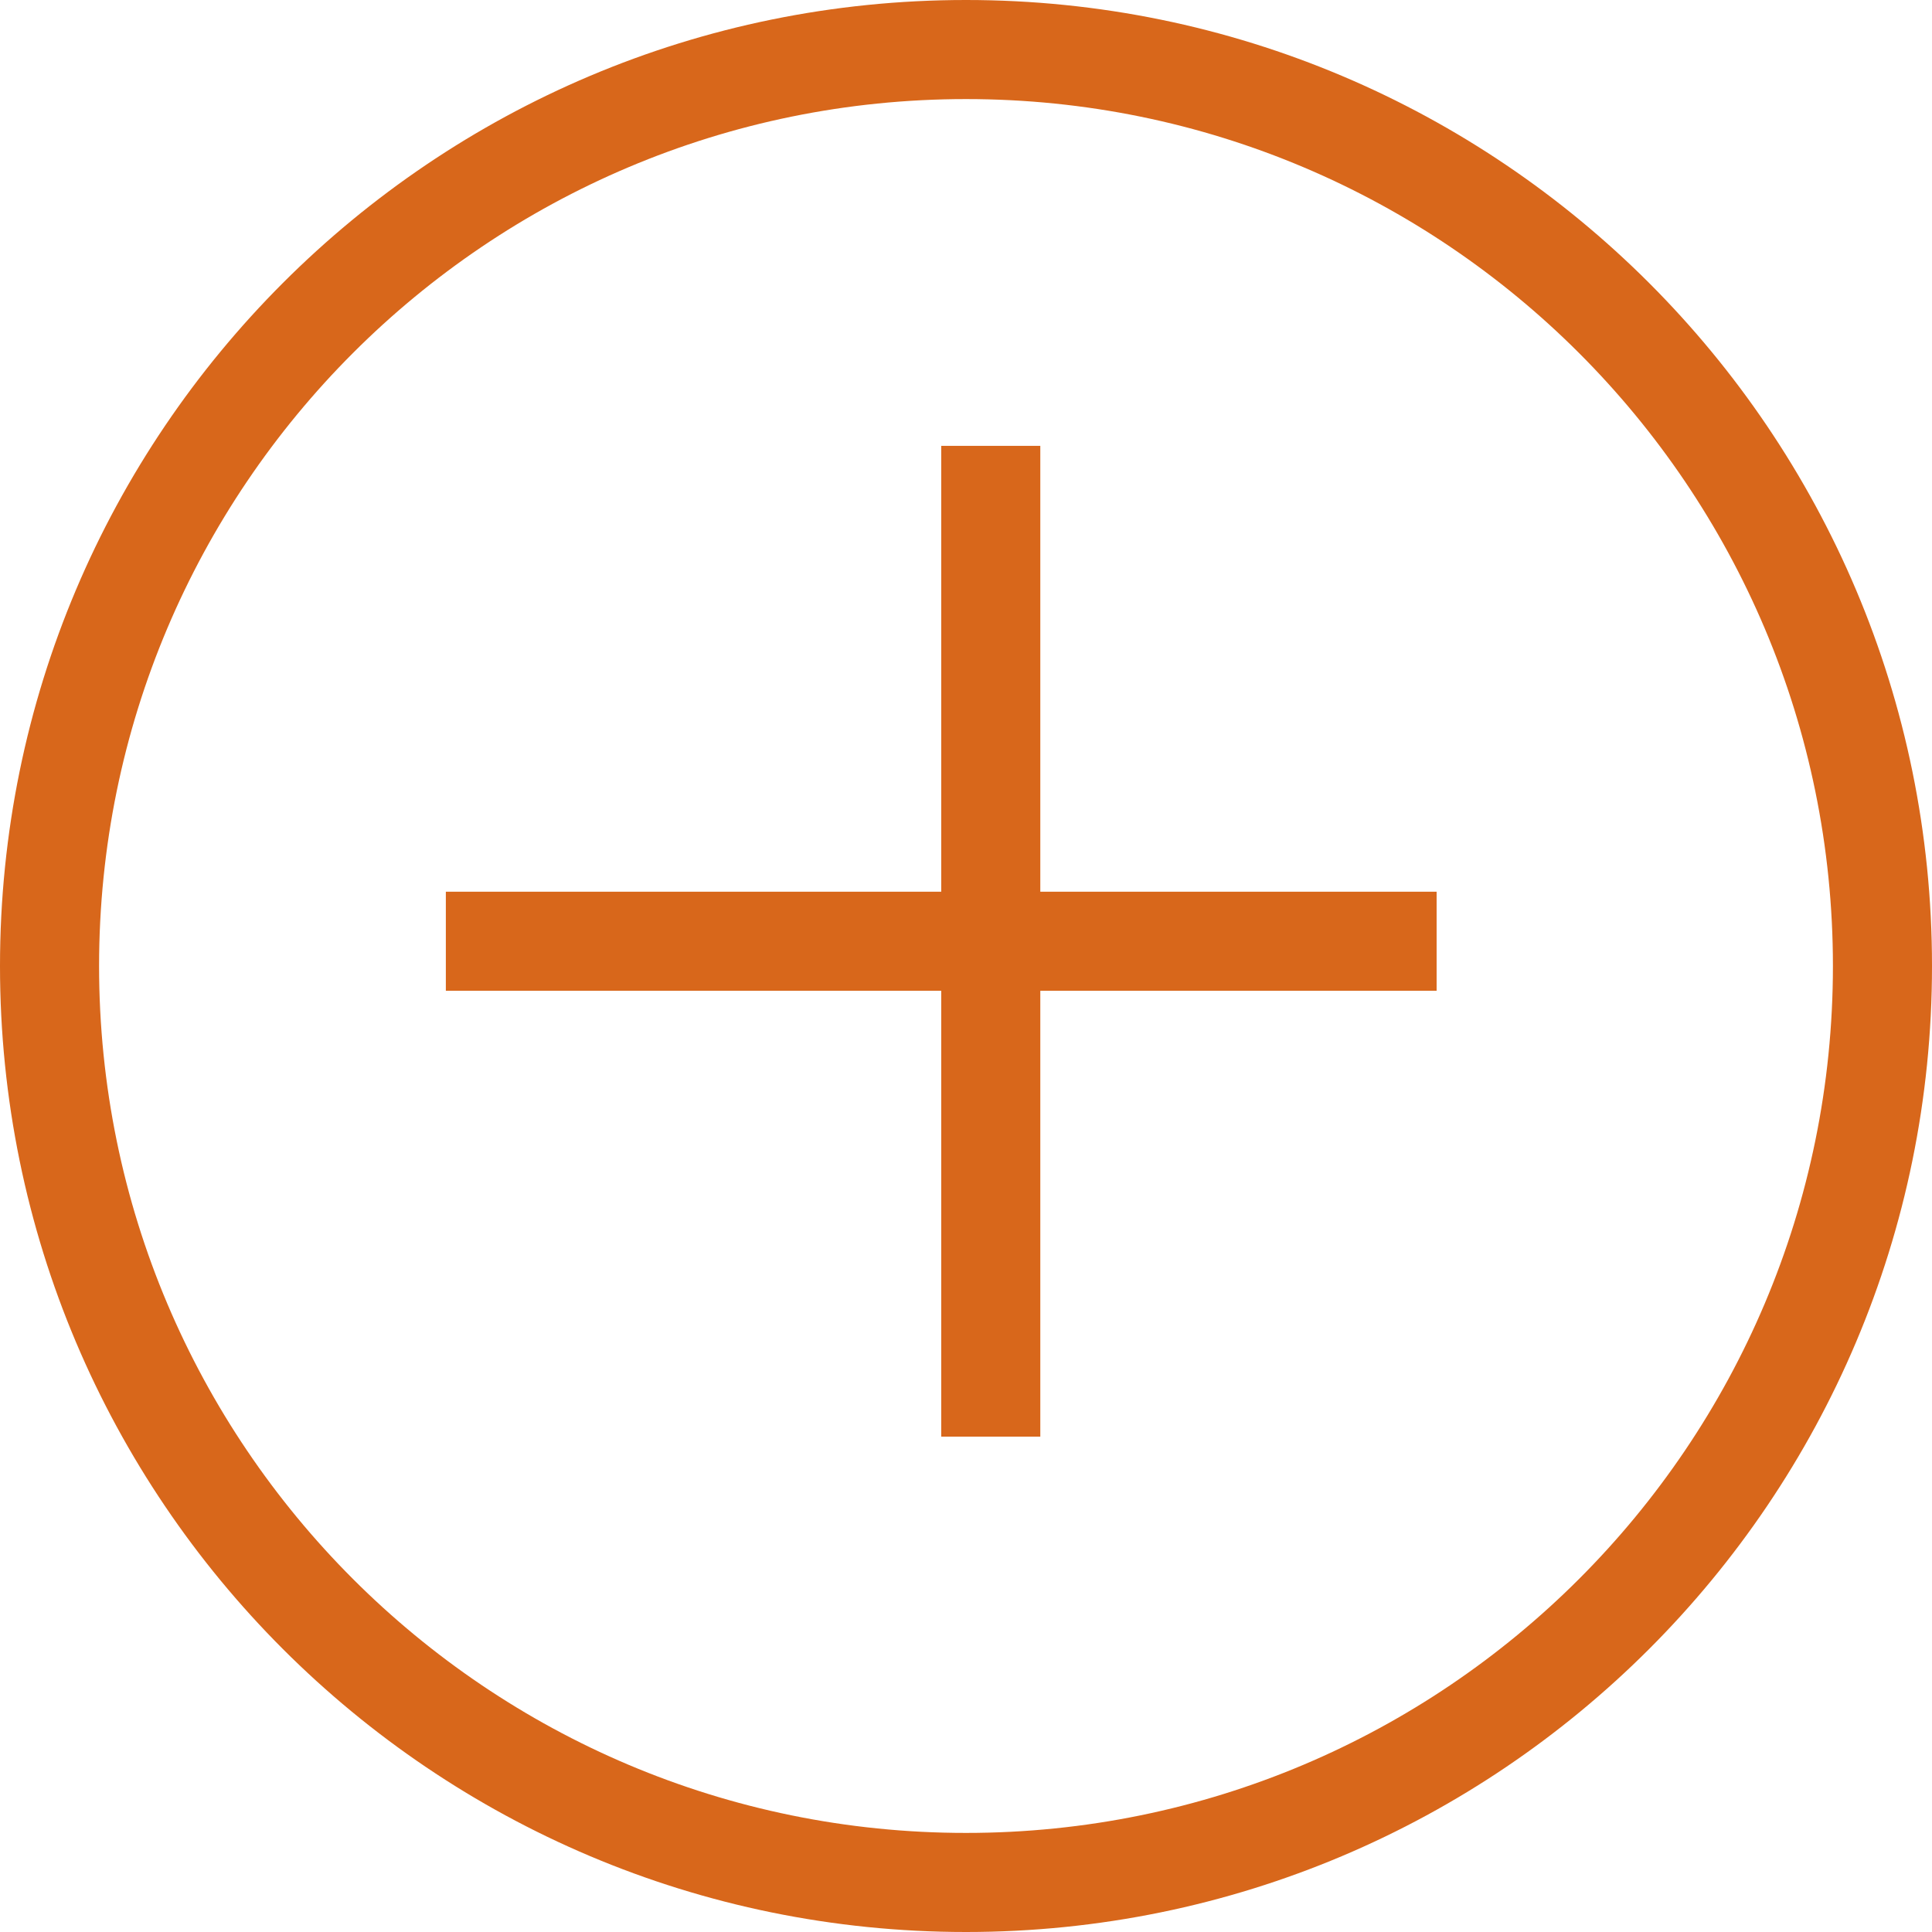
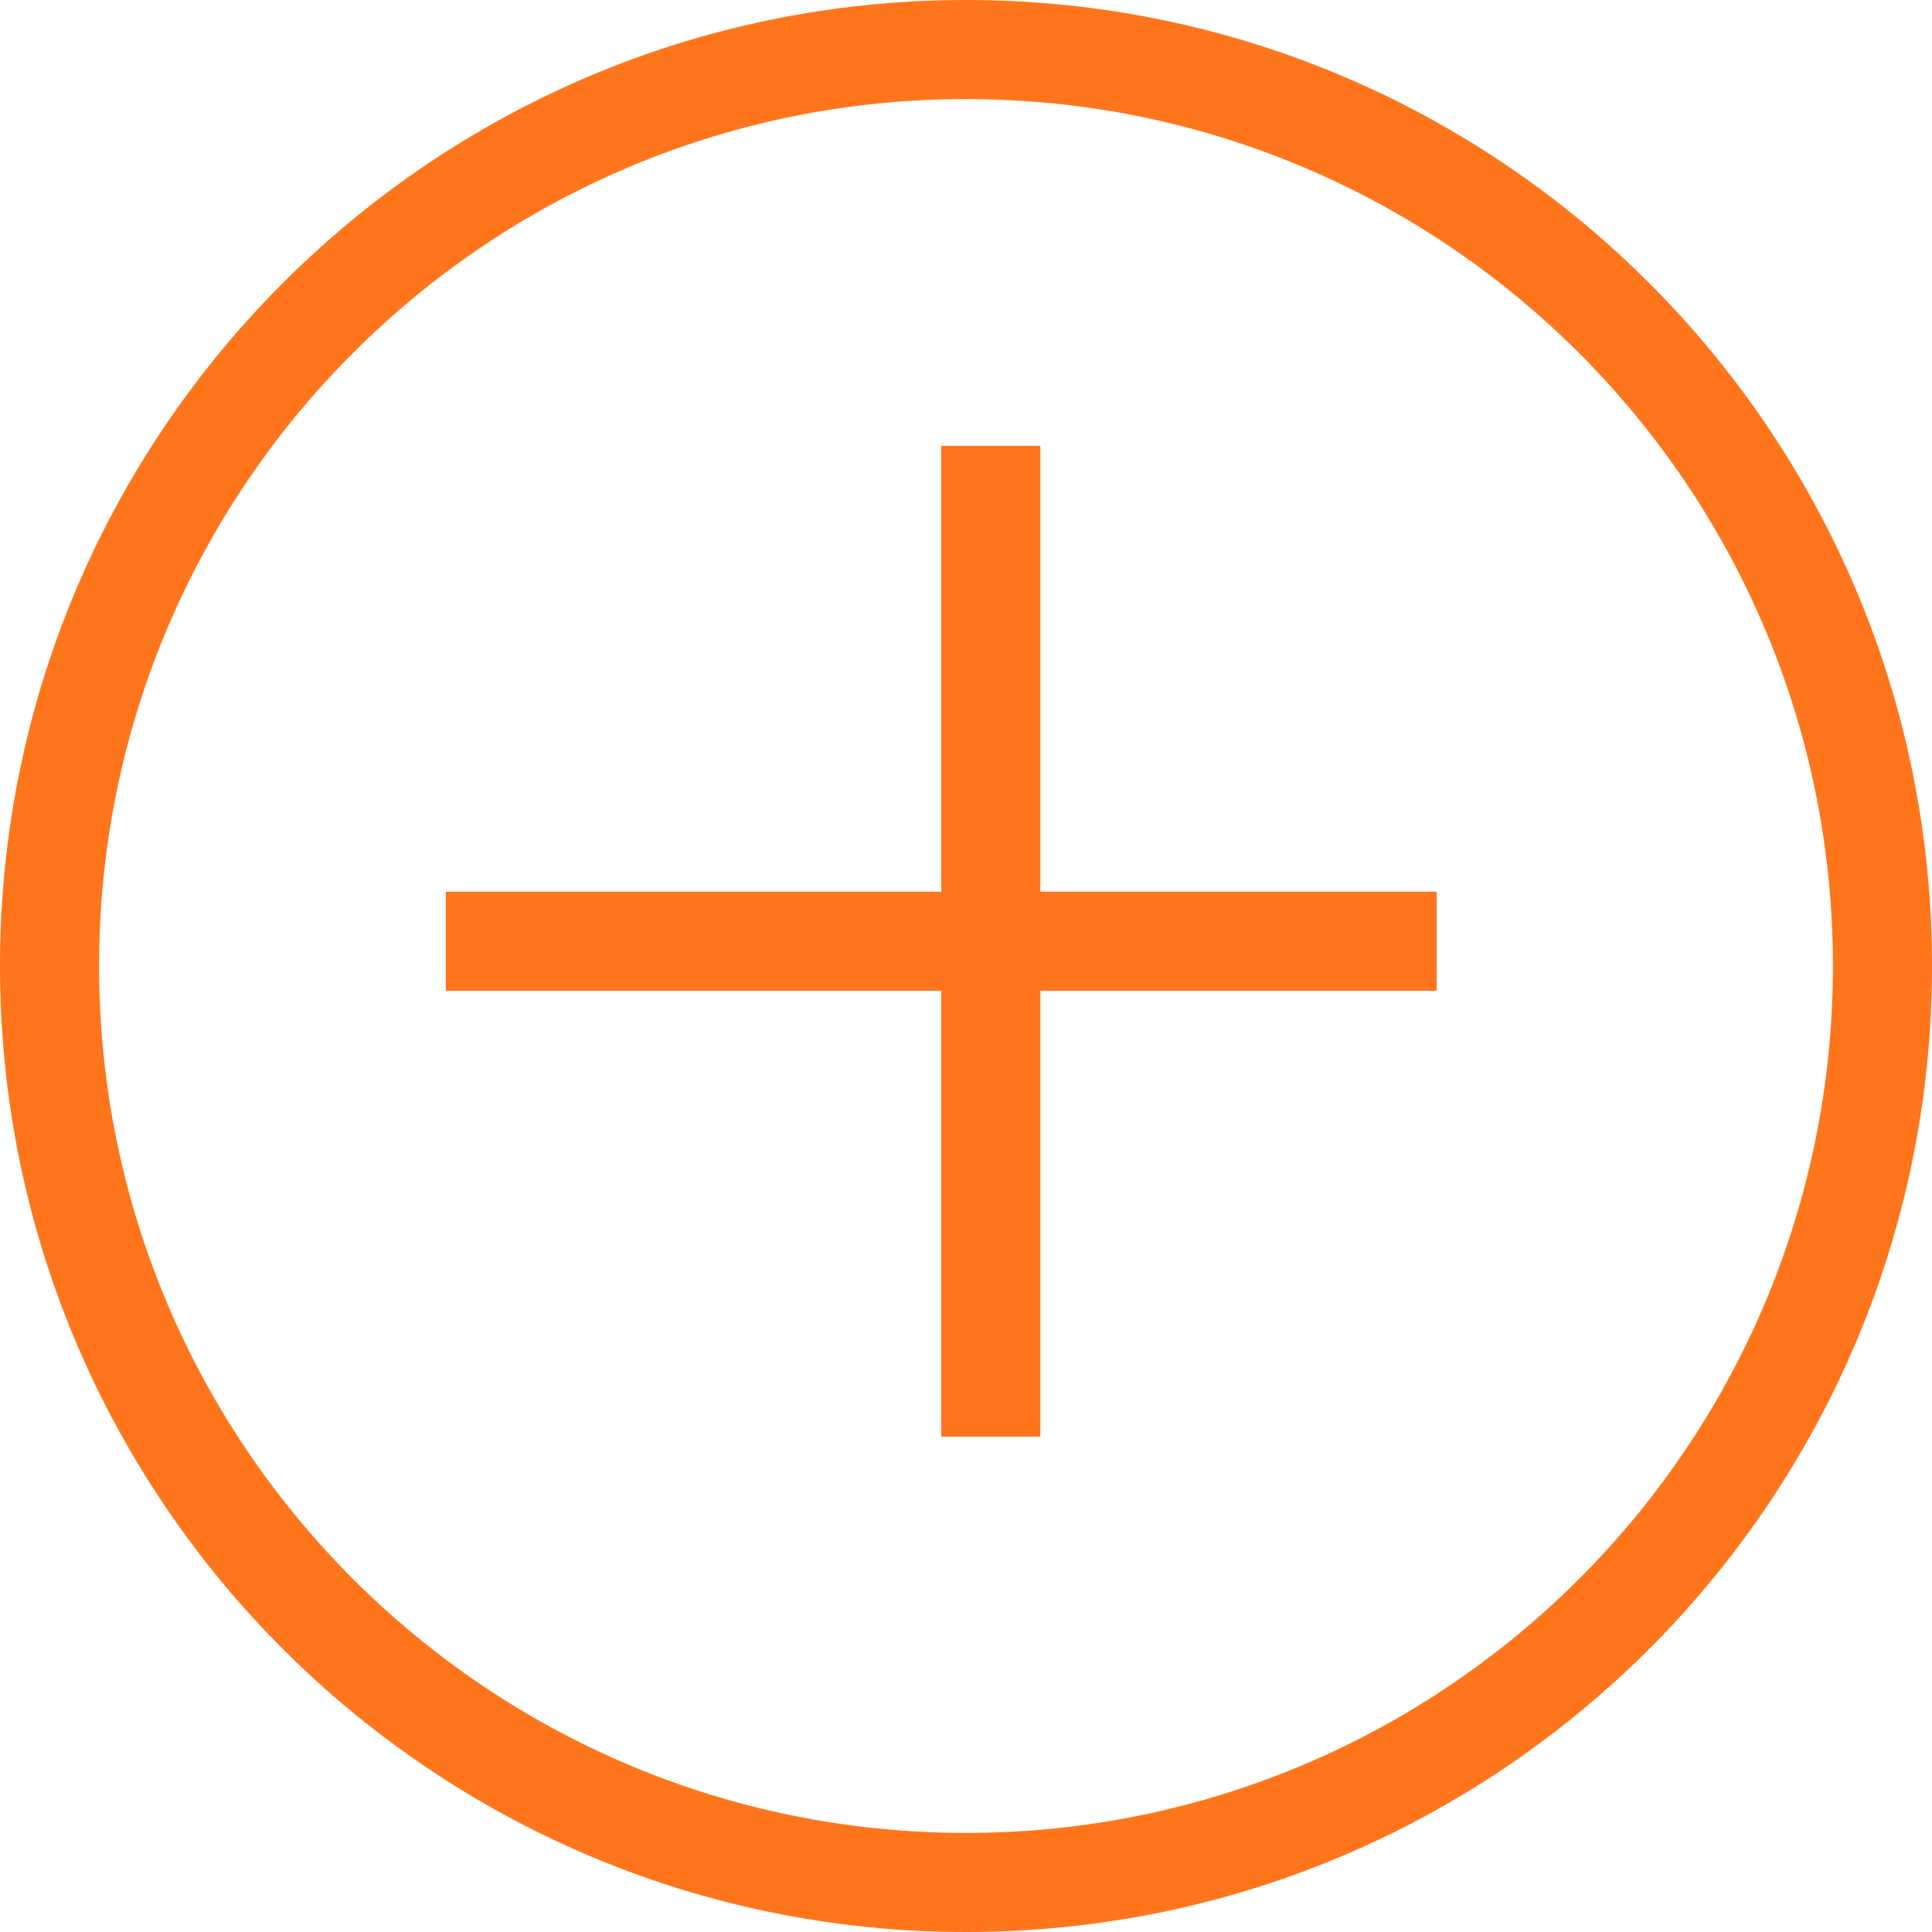
<svg xmlns="http://www.w3.org/2000/svg" width="39" height="39" viewBox="0 0 39 39" fill="none">
-   <path fill-rule="evenodd" clip-rule="evenodd" d="M19.5 37C29.165 37 37 29.165 37 19.5C37 9.835 29.165 2 19.5 2C9.835 2 2 9.835 2 19.5C2 29.165 9.835 37 19.5 37ZM19.5 39C30.27 39 39 30.27 39 19.5C39 8.73 30.27 0 19.5 0C8.73 0 0 8.73 0 19.5C0 30.27 8.73 39 19.5 39ZM19 18V9H21V18H29V20H21V29H19V20H9V18H19Z" fill="#D8671B" />
+   <path fill-rule="evenodd" clip-rule="evenodd" d="M19.5 37C29.165 37 37 29.165 37 19.5C37 9.835 29.165 2 19.5 2C9.835 2 2 9.835 2 19.5C2 29.165 9.835 37 19.5 37ZM19.5 39C30.27 39 39 30.27 39 19.5C39 8.73 30.27 0 19.5 0C8.73 0 0 8.73 0 19.5C0 30.27 8.73 39 19.5 39ZM19 18V9H21V18H29V20H21V29H19V20H9V18H19Z" fill="#FF751B" />
</svg>
